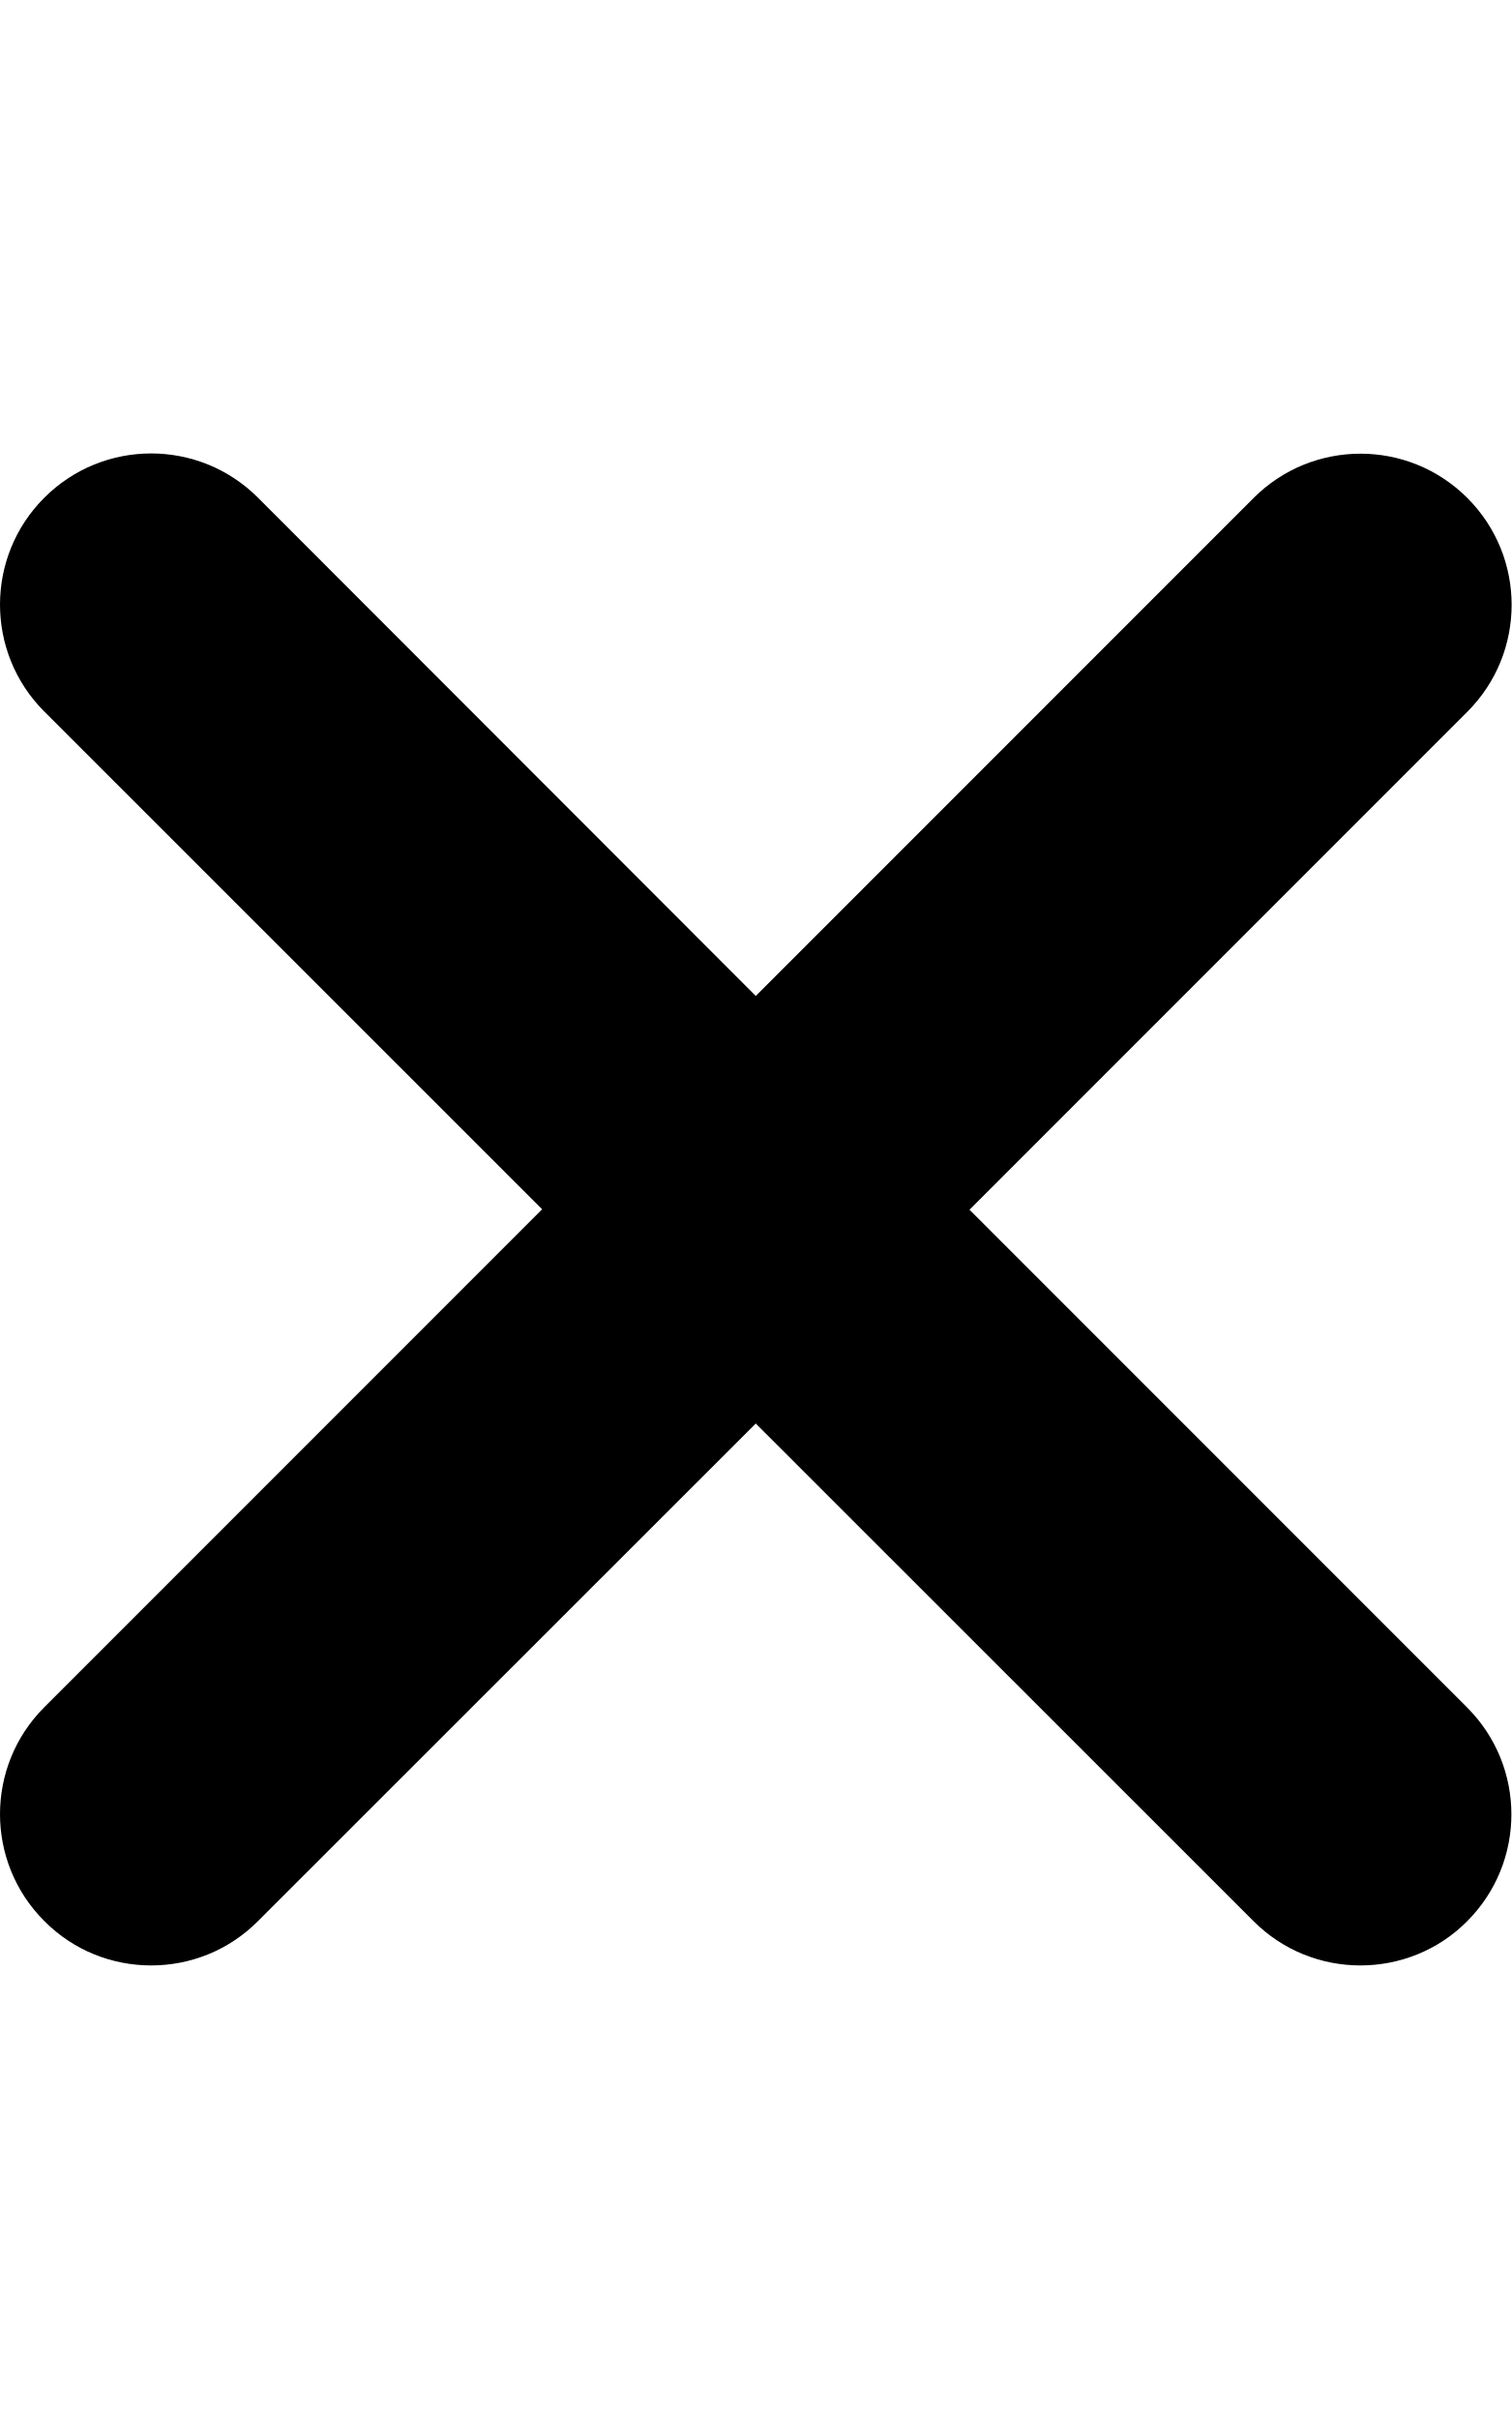
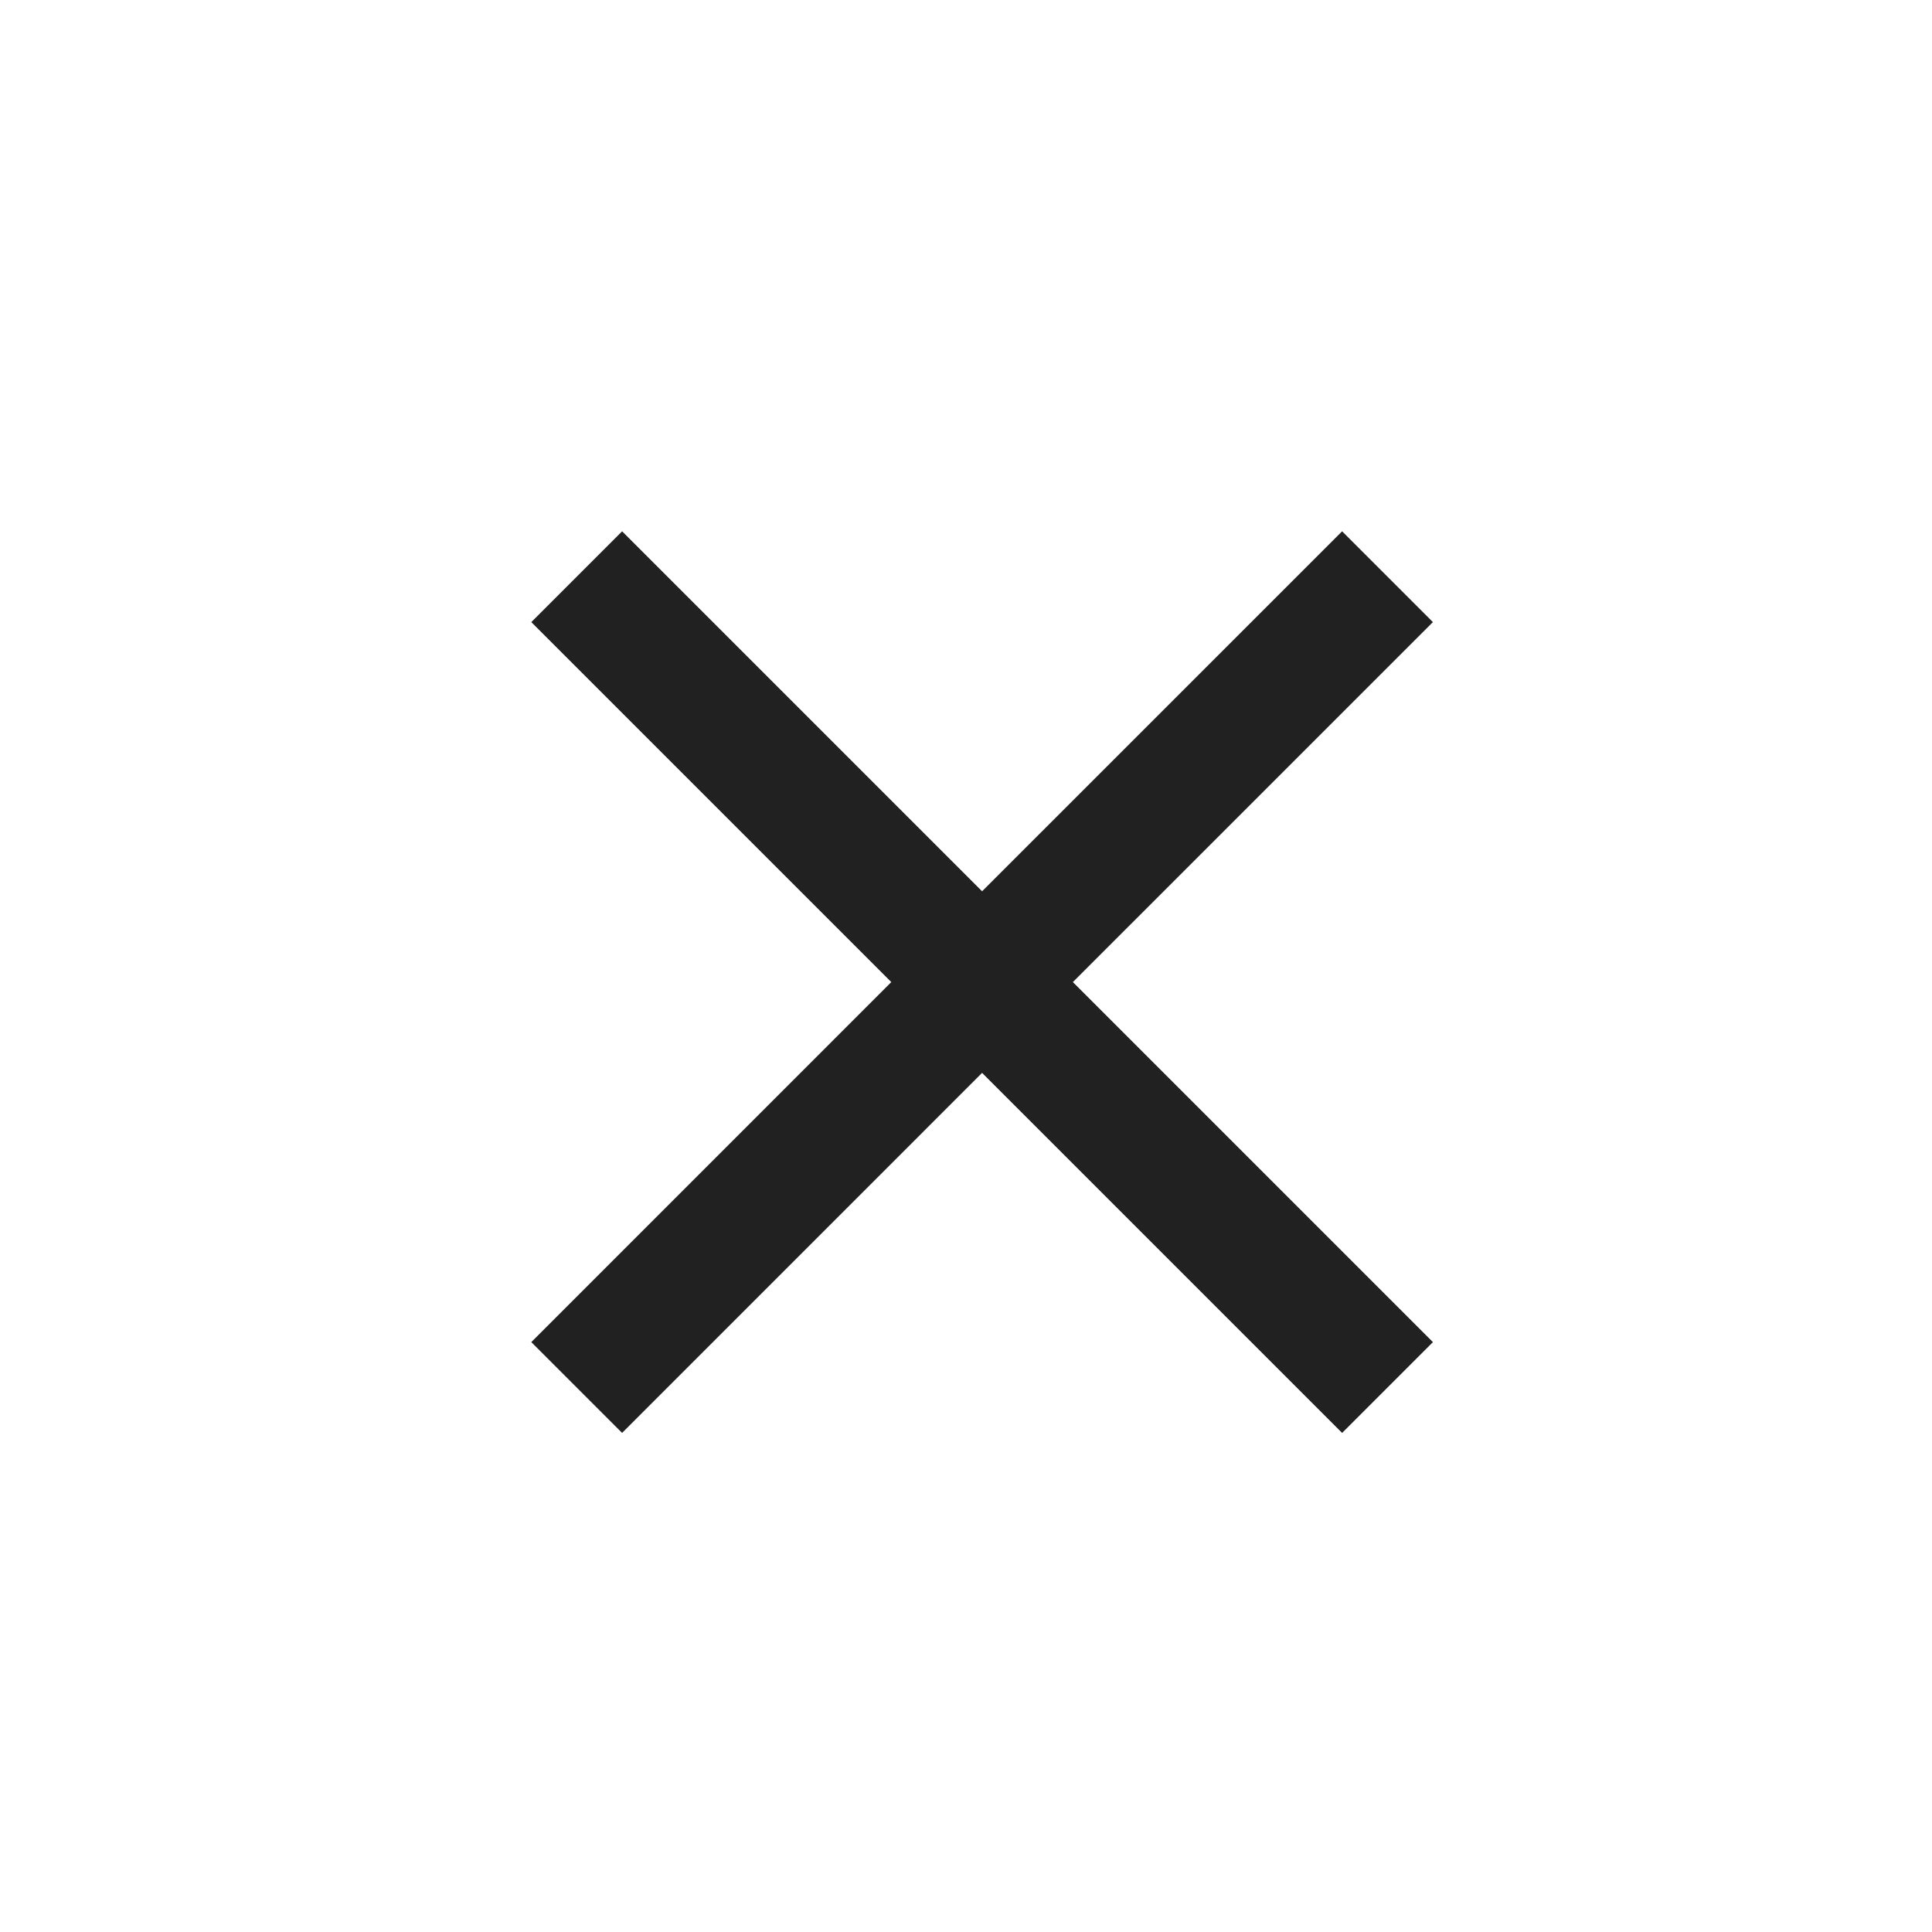
- <svg xmlns="http://www.w3.org/2000/svg" viewBox="0 0 320 512">
-   <path d="M310.6 361.4c12.5 12.5 12.5 32.75 0 45.25C304.4 412.9 296.2 416 288 416s-16.38-3.125-22.62-9.375L160 301.3L54.63 406.6C48.38 412.9 40.19 416 32 416S15.63 412.9 9.375 406.6c-12.5-12.5-12.5-32.75 0-45.25l105.4-105.4L9.375 150.6c-12.5-12.5-12.5-32.75 0-45.25s32.75-12.5 45.25 0L160 210.8l105.4-105.4c12.5-12.5 32.75-12.5 45.25 0s12.5 32.75 0 45.25l-105.4 105.4L310.6 361.4z" />
+ <svg xmlns="http://www.w3.org/2000/svg" width="40" height="40" viewBox="0 0 40 40" fill="none">
+   <path d="M29.667 12.88L27.787 11L20.333 18.453L12.88 11L11 12.88L18.453 20.333L11 27.787L12.88 29.667L20.333 22.213L27.787 29.667L29.667 27.787L22.213 20.333L29.667 12.88Z" fill="#212121" />
</svg>
